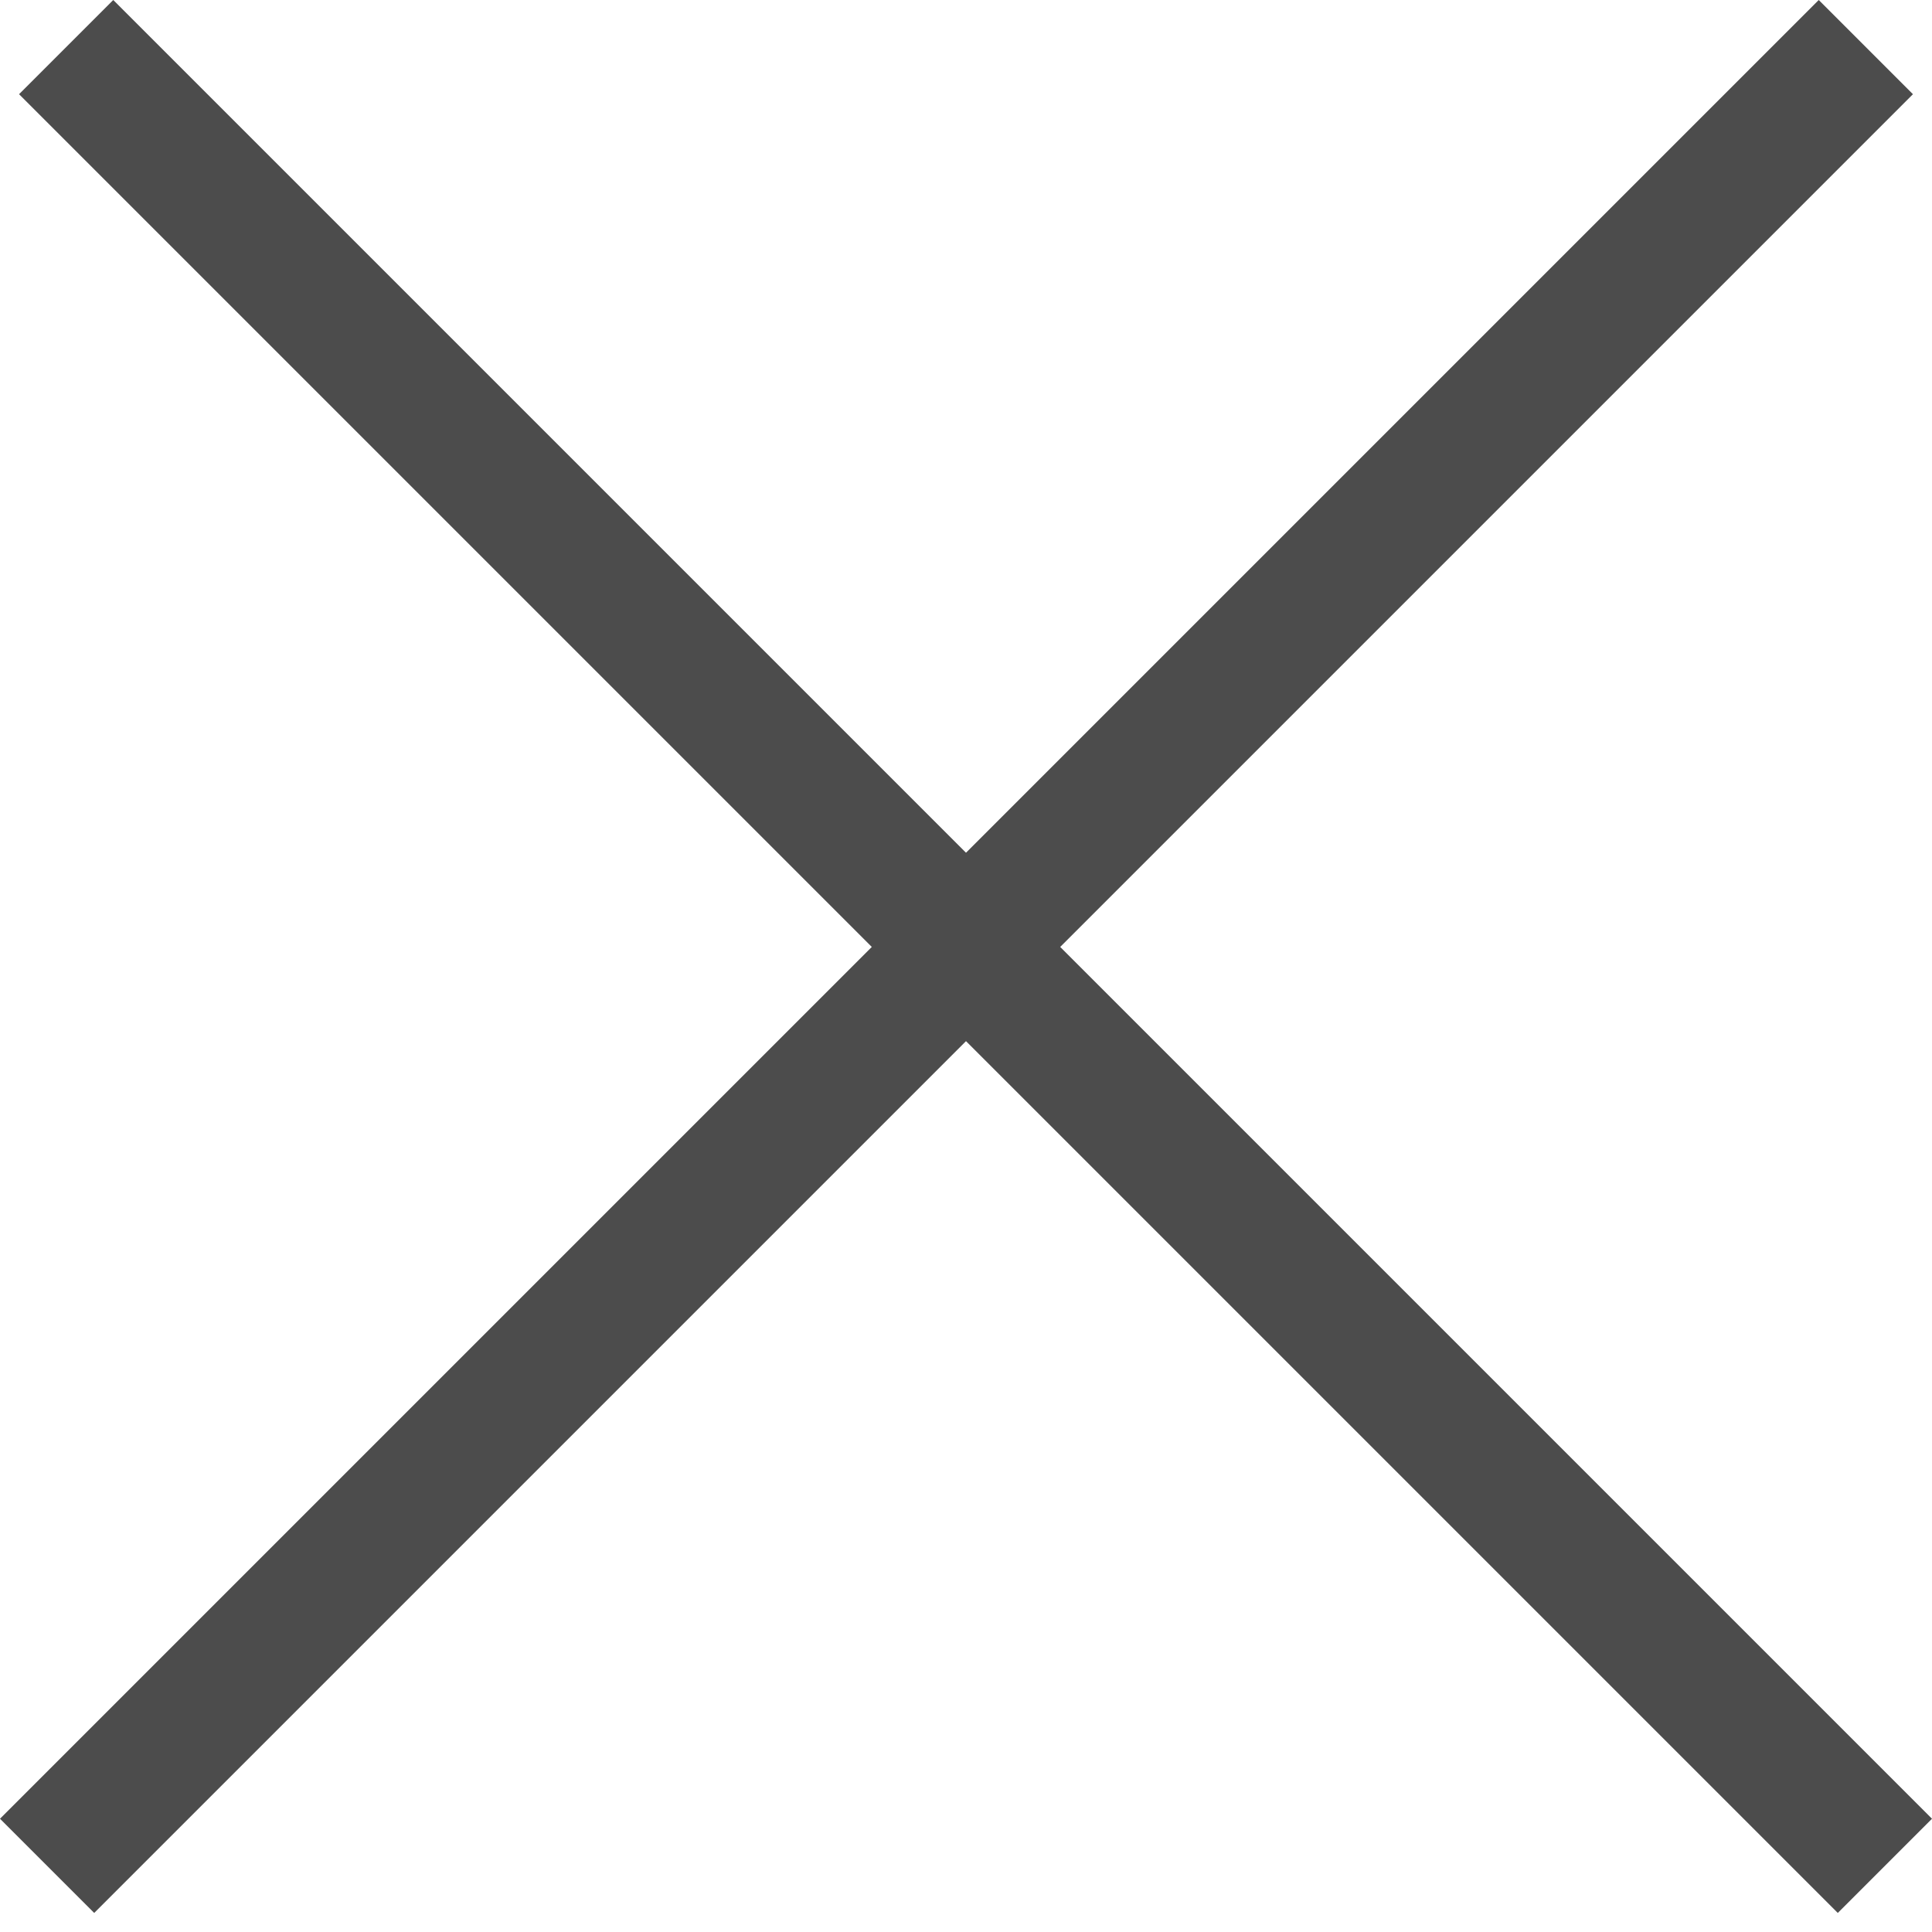
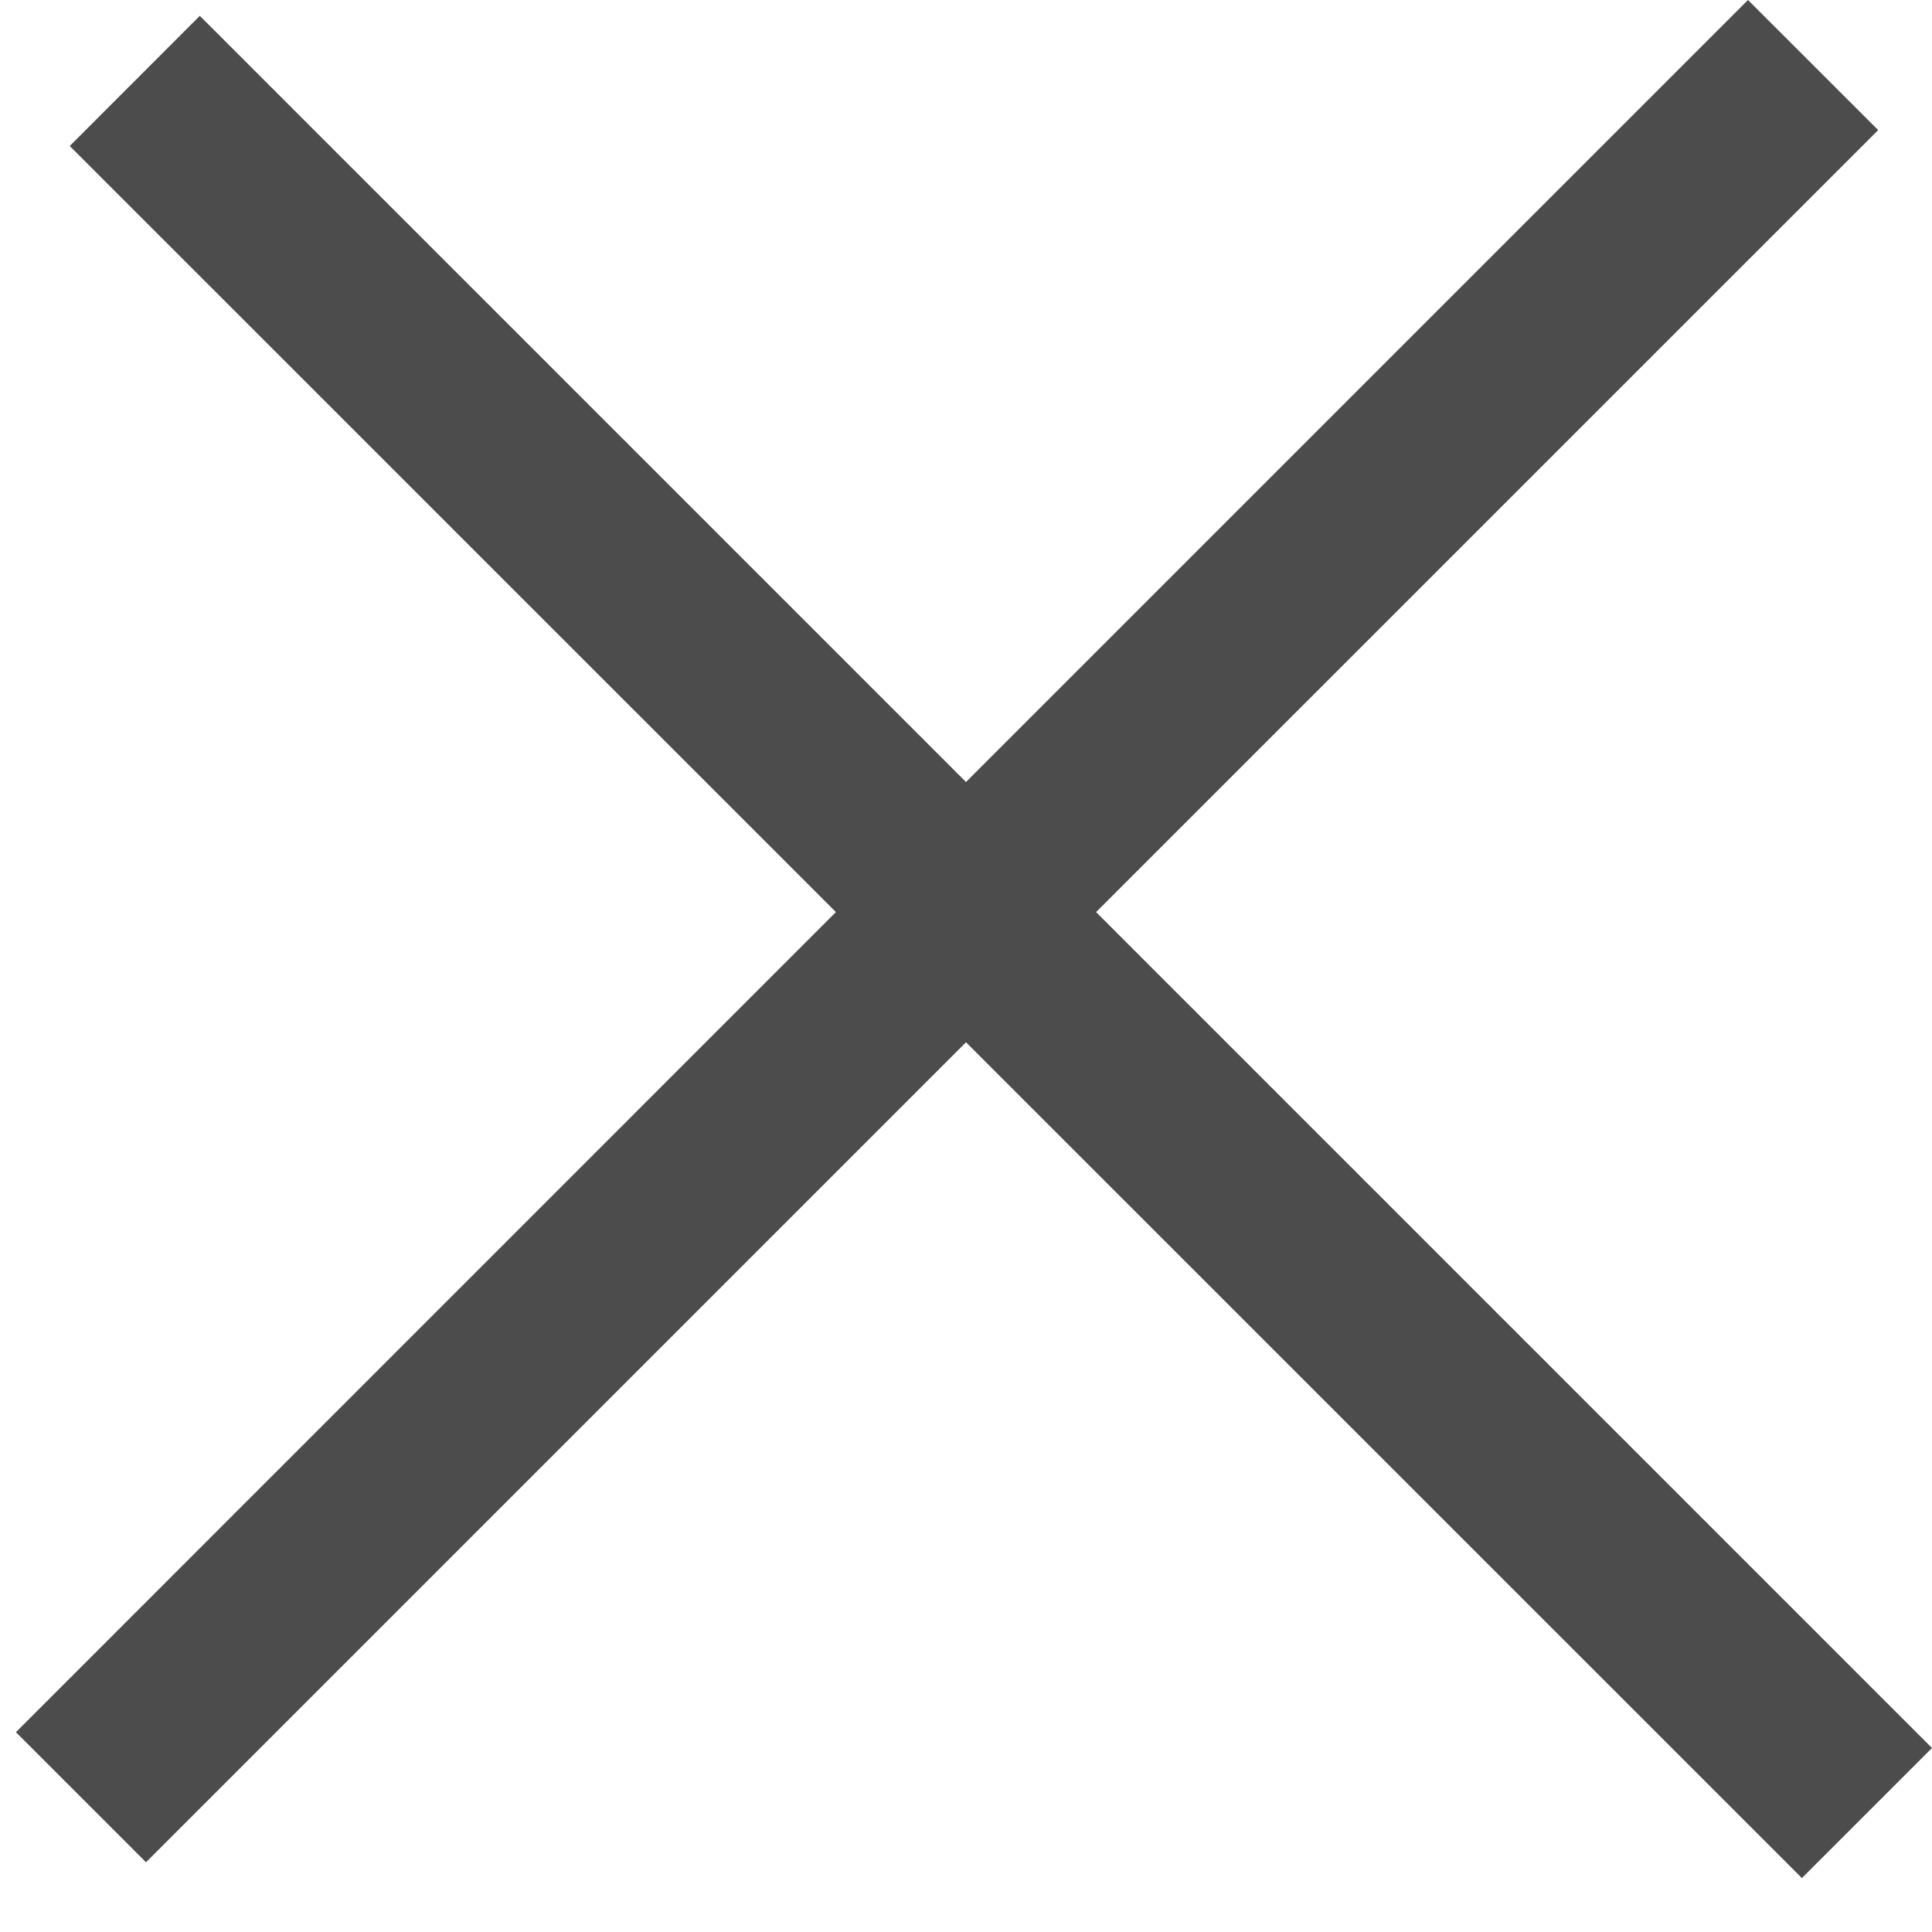
- <svg xmlns="http://www.w3.org/2000/svg" width="29" height="29" viewBox="0 0 29 29" fill="none">
-   <path opacity="0.7" fill-rule="evenodd" clip-rule="evenodd" d="M28.714 1.414L27.3 0L14.5 12.8L1.7 2.87418e-05L0.286 1.414L13.086 14.214L0 27.3L1.414 28.714L14.5 15.628L27.586 28.714L29 27.3L15.914 14.214L28.714 1.414Z" fill="black" />
+ <svg xmlns="http://www.w3.org/2000/svg" width="21" height="21" viewBox="0 0 21 21" fill="none">
+   <path opacity="0.7" fill-rule="evenodd" clip-rule="evenodd" d="M20.415 1.414L19 0L10.5 8.5L2.172 0.172L0.758 1.587L9.086 9.914L0.173 18.828L1.587 20.242L10.5 11.329L19.586 20.414L21 19L11.914 9.914L20.415 1.414Z" fill="black" />
</svg>
